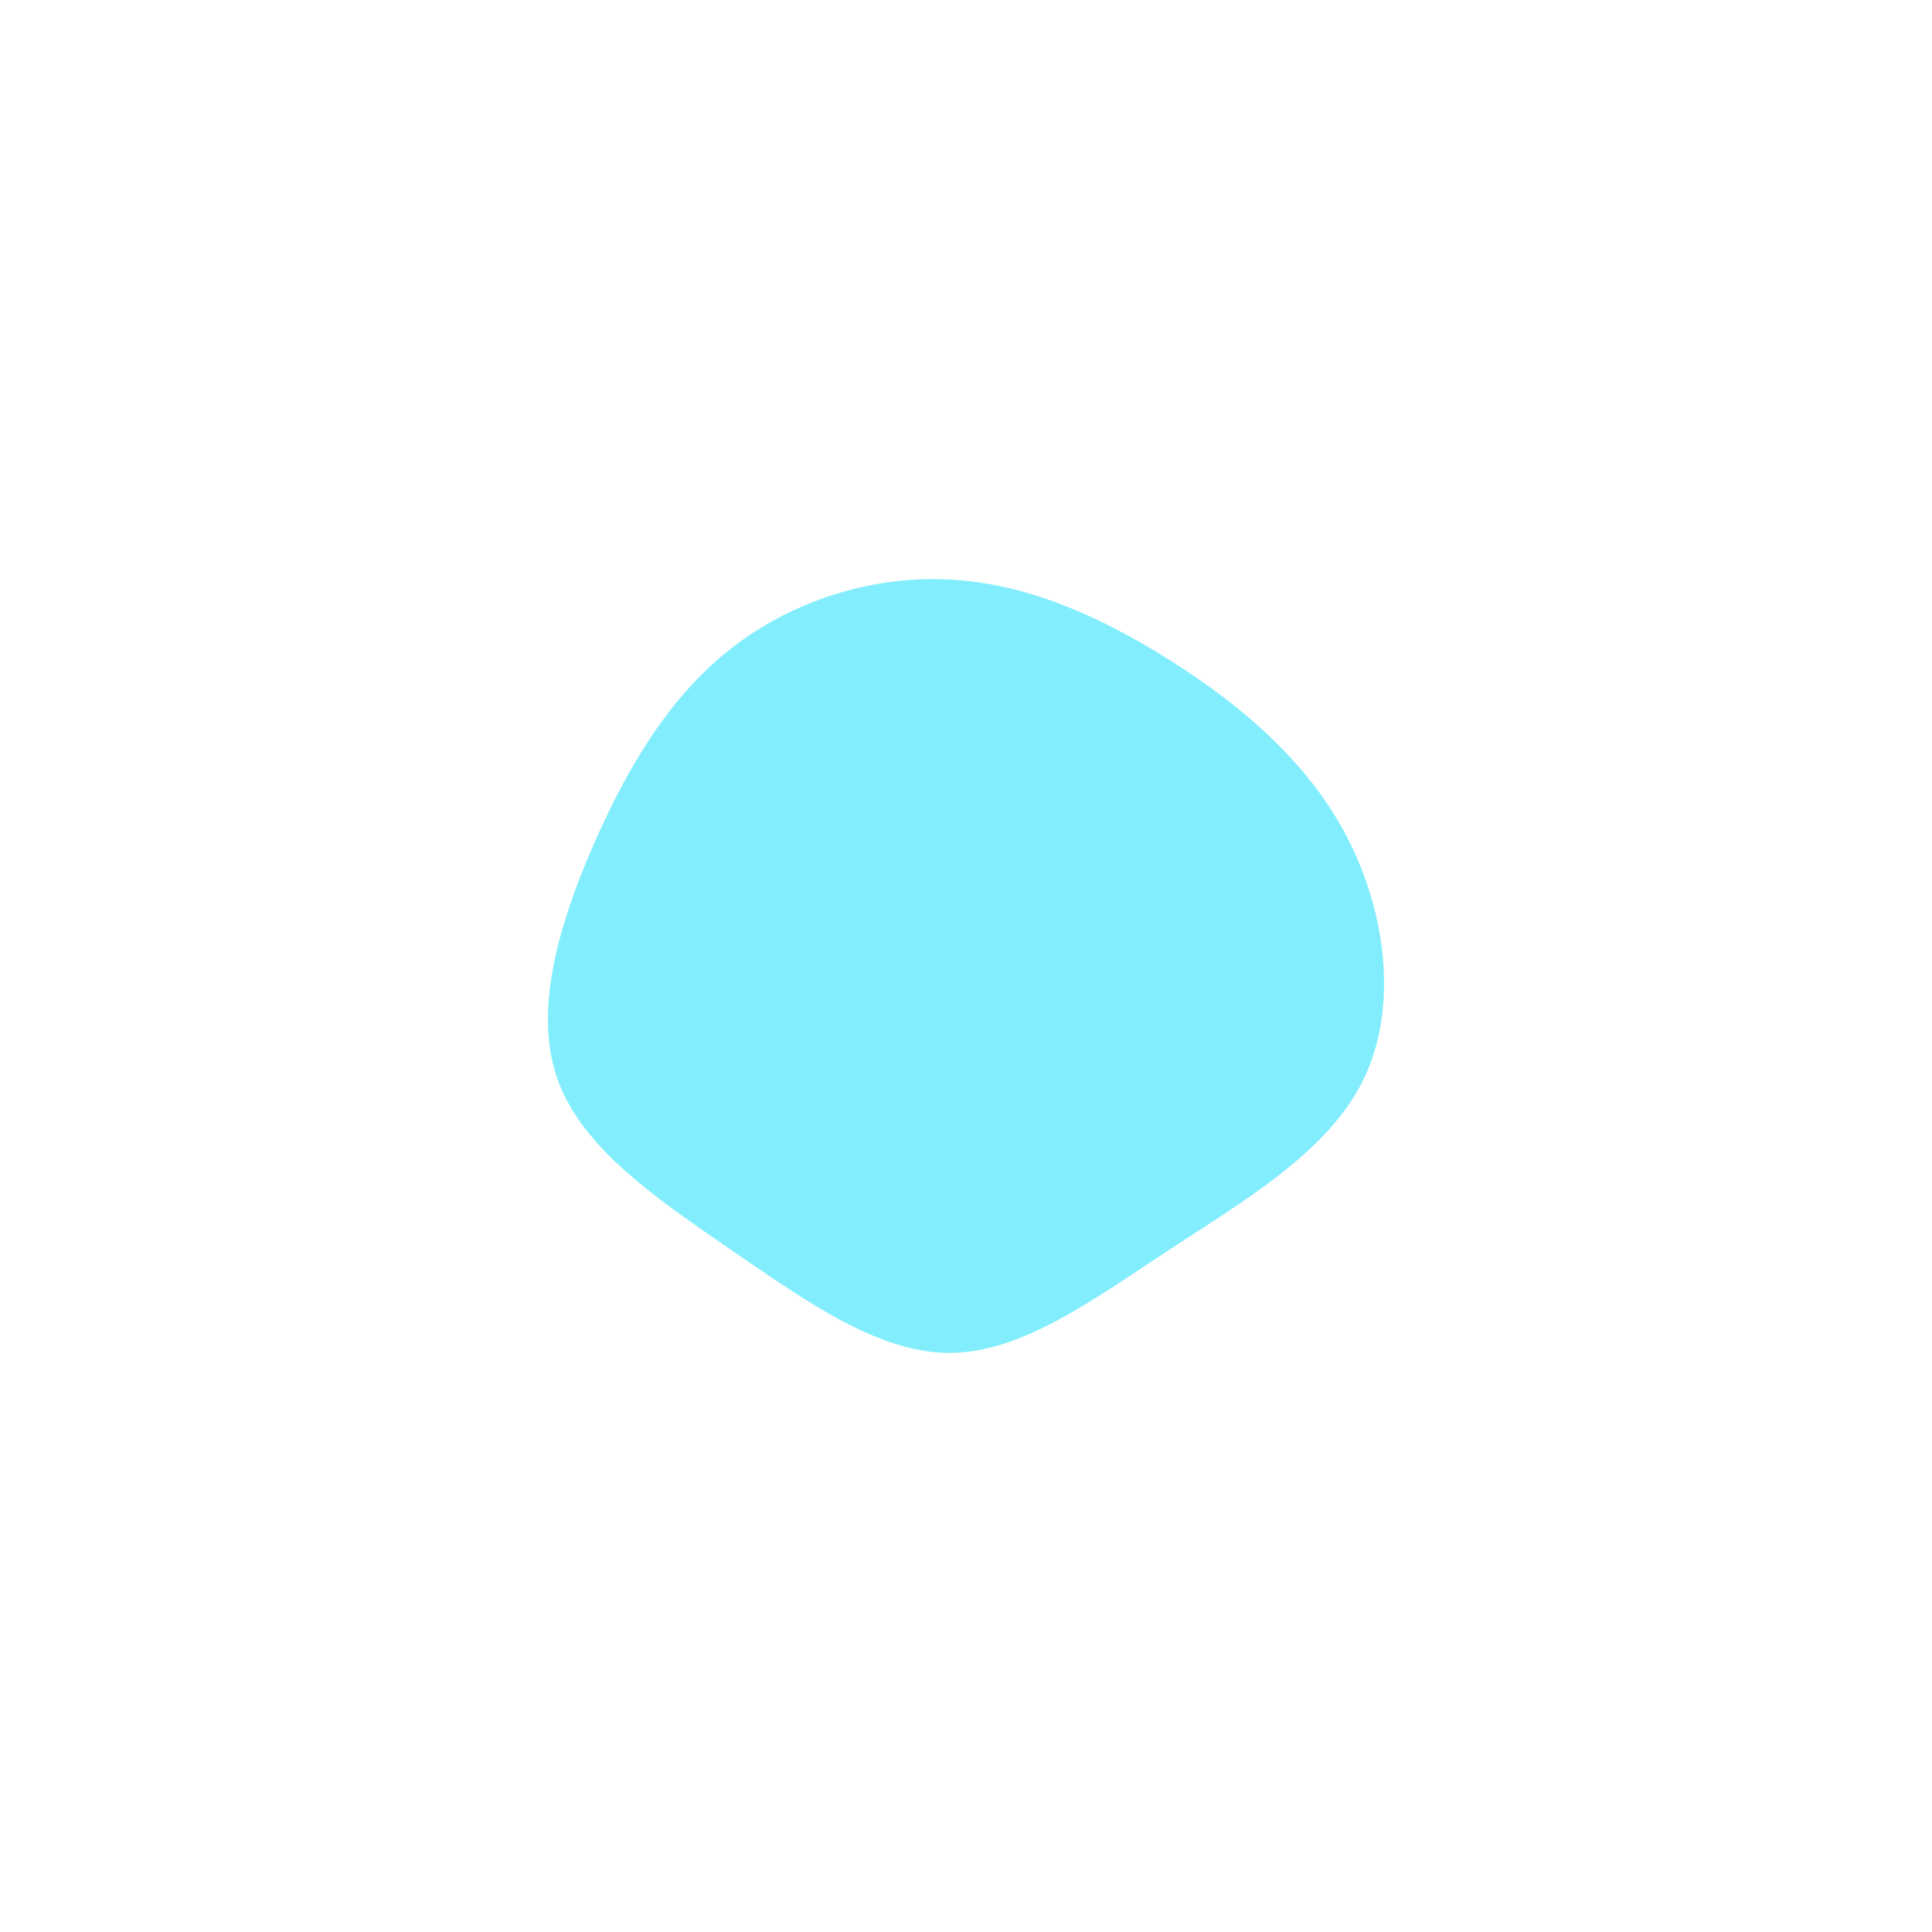
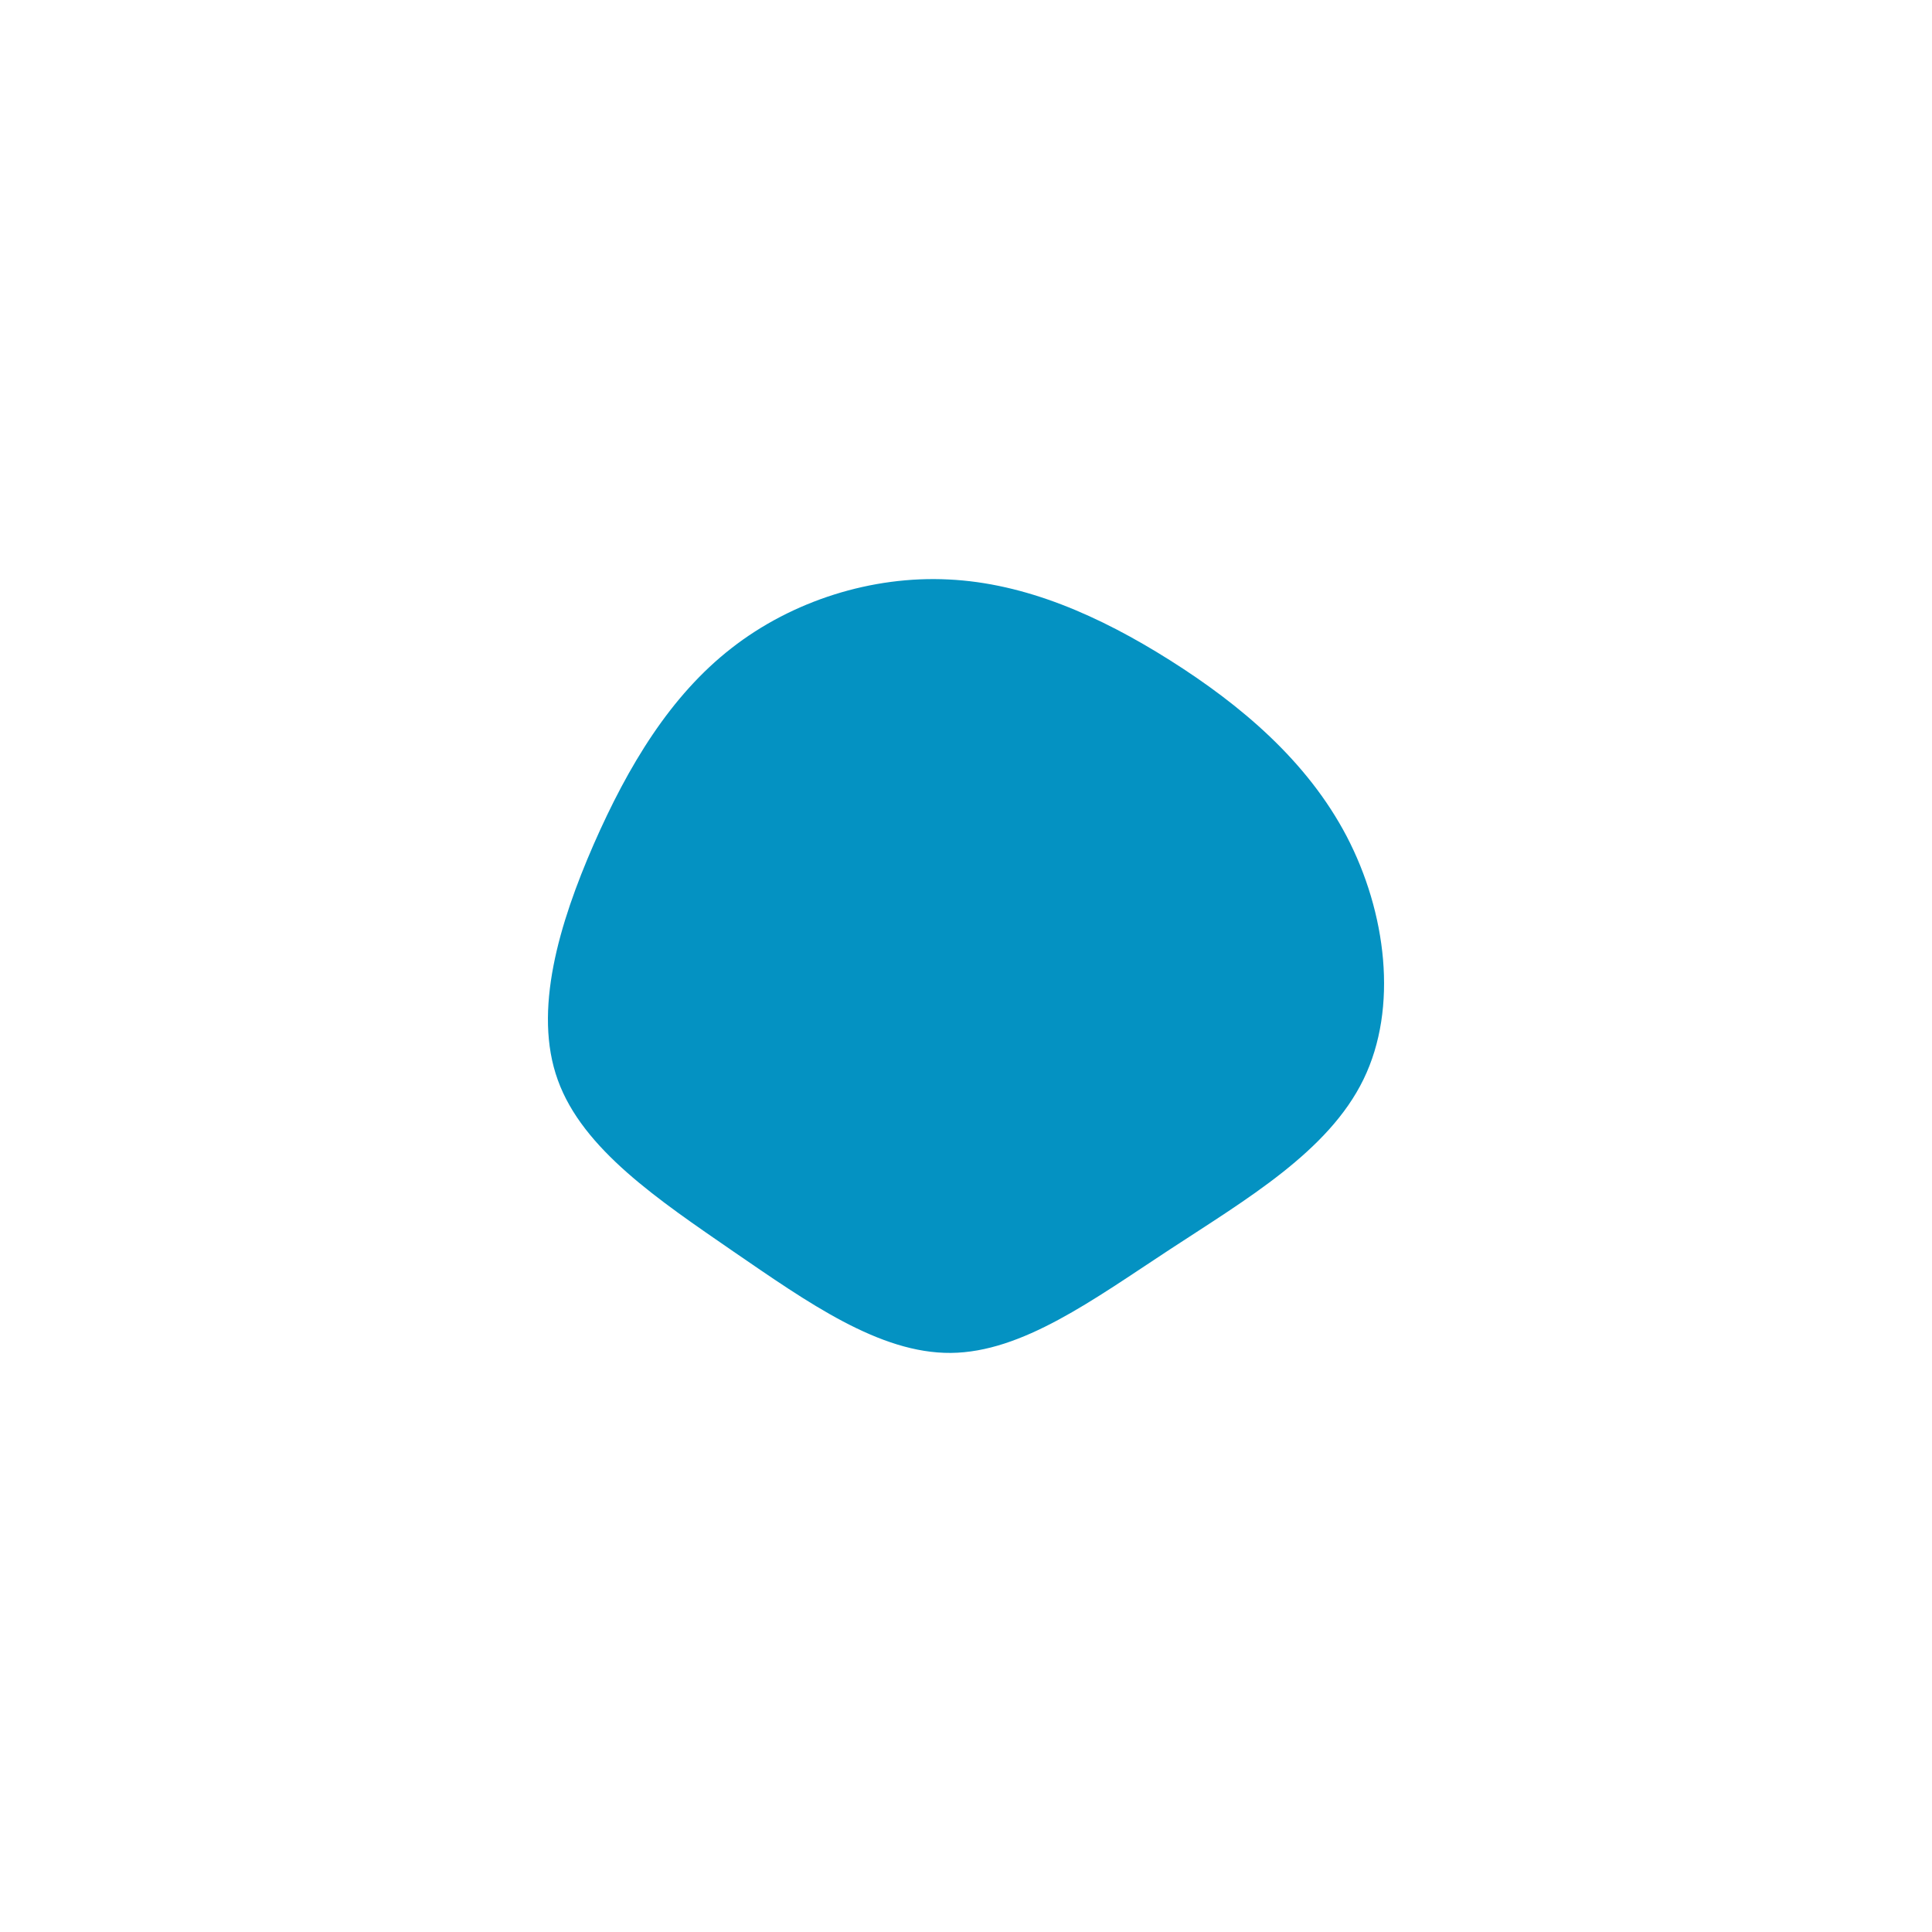
<svg xmlns="http://www.w3.org/2000/svg" id="visual" viewBox="0 0 900 600" width="1200" height="1200" version="1.1">
  <g transform="translate(443.1572 294.4391)">
-     <path d="M101.8 -136.9C134.6 -116.2 165.7 -90.1 184.2 -54.8C202.6 -19.5 208.3 25 192 58.4C175.7 91.9 137.5 114.2 101.8 137.6C66.1 161 33.1 185.5 -0.2 185.8C-33.5 186.1 -67 162.2 -101.6 138.5C-136.1 114.7 -171.7 91 -183.3 58.7C-195 26.5 -182.6 -14.4 -166.6 -51.1C-150.5 -87.8 -130.8 -120.4 -102.4 -142.5C-74.1 -164.6 -37 -176.3 -1.3 -174.5C34.5 -172.8 69 -157.6 101.8 -136.9" fill="#82eefd" />
+     <path d="M101.8 -136.9C134.6 -116.2 165.7 -90.1 184.2 -54.8C202.6 -19.5 208.3 25 192 58.4C175.7 91.9 137.5 114.2 101.8 137.6C66.1 161 33.1 185.5 -0.2 185.8C-33.5 186.1 -67 162.2 -101.6 138.5C-136.1 114.7 -171.7 91 -183.3 58.7C-195 26.5 -182.6 -14.4 -166.6 -51.1C-150.5 -87.8 -130.8 -120.4 -102.4 -142.5C-74.1 -164.6 -37 -176.3 -1.3 -174.5C34.5 -172.8 69 -157.6 101.8 -136.9" fill="#0492c2" />
  </g>
</svg>
